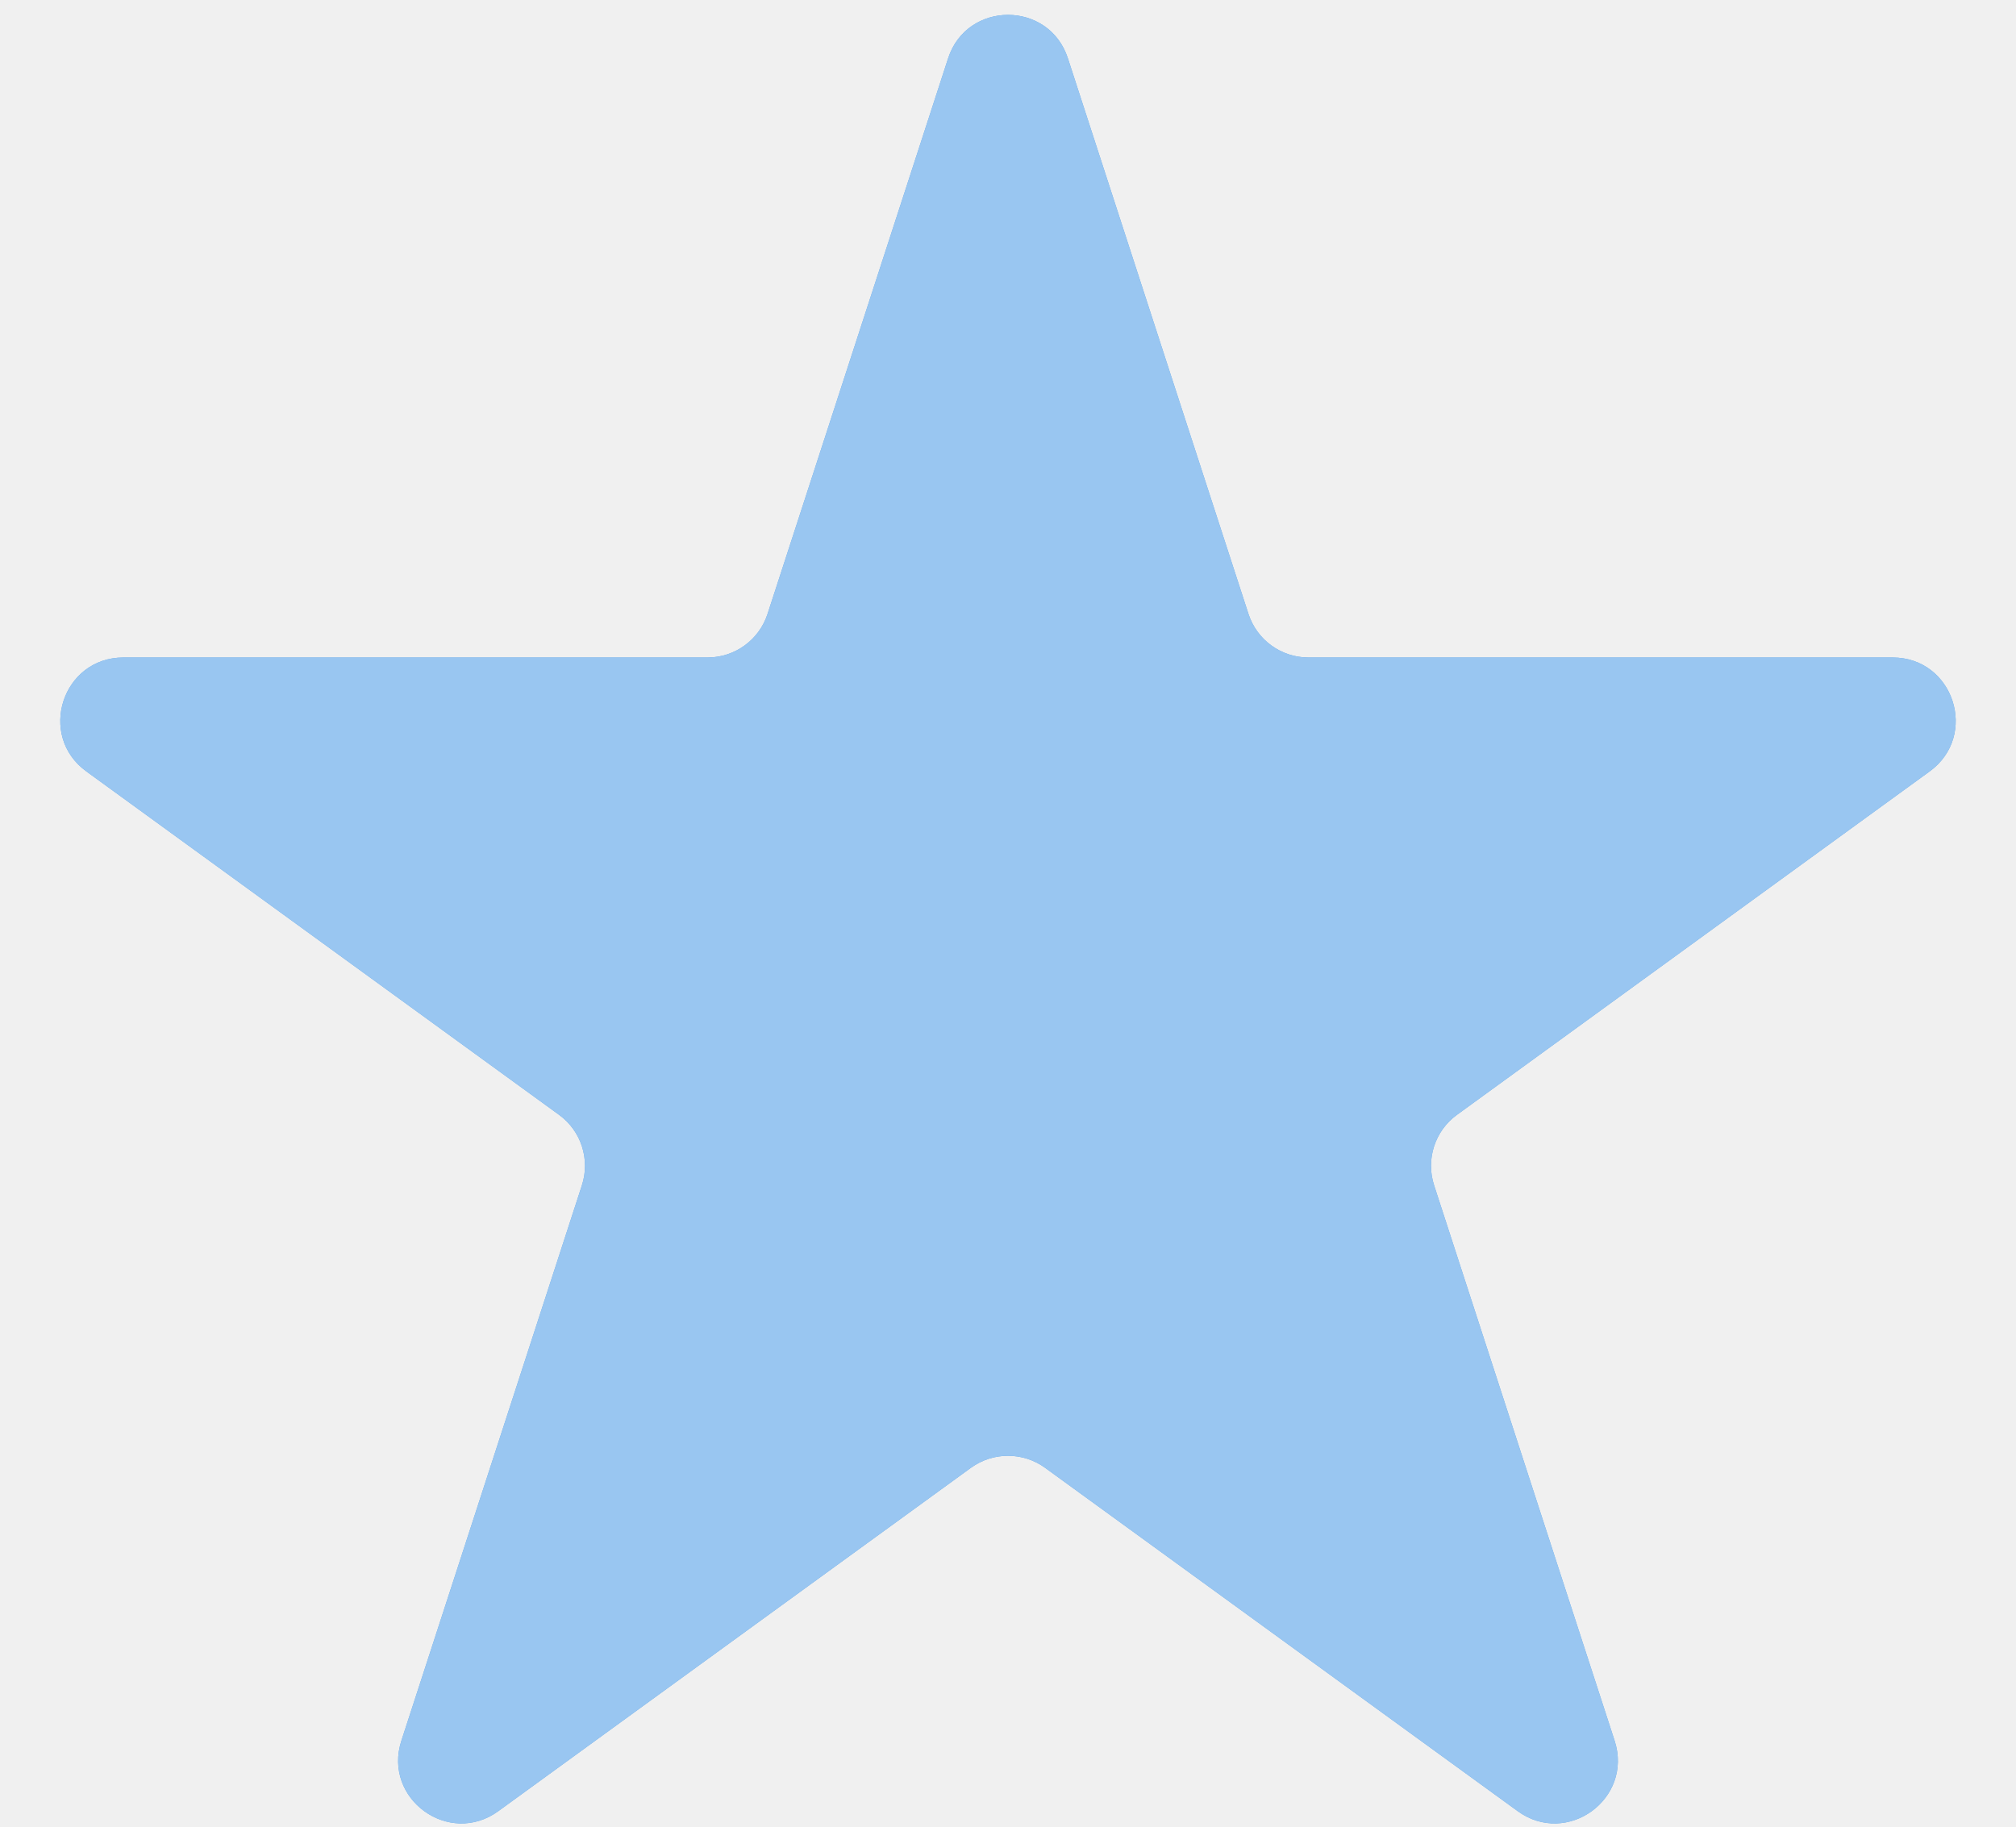
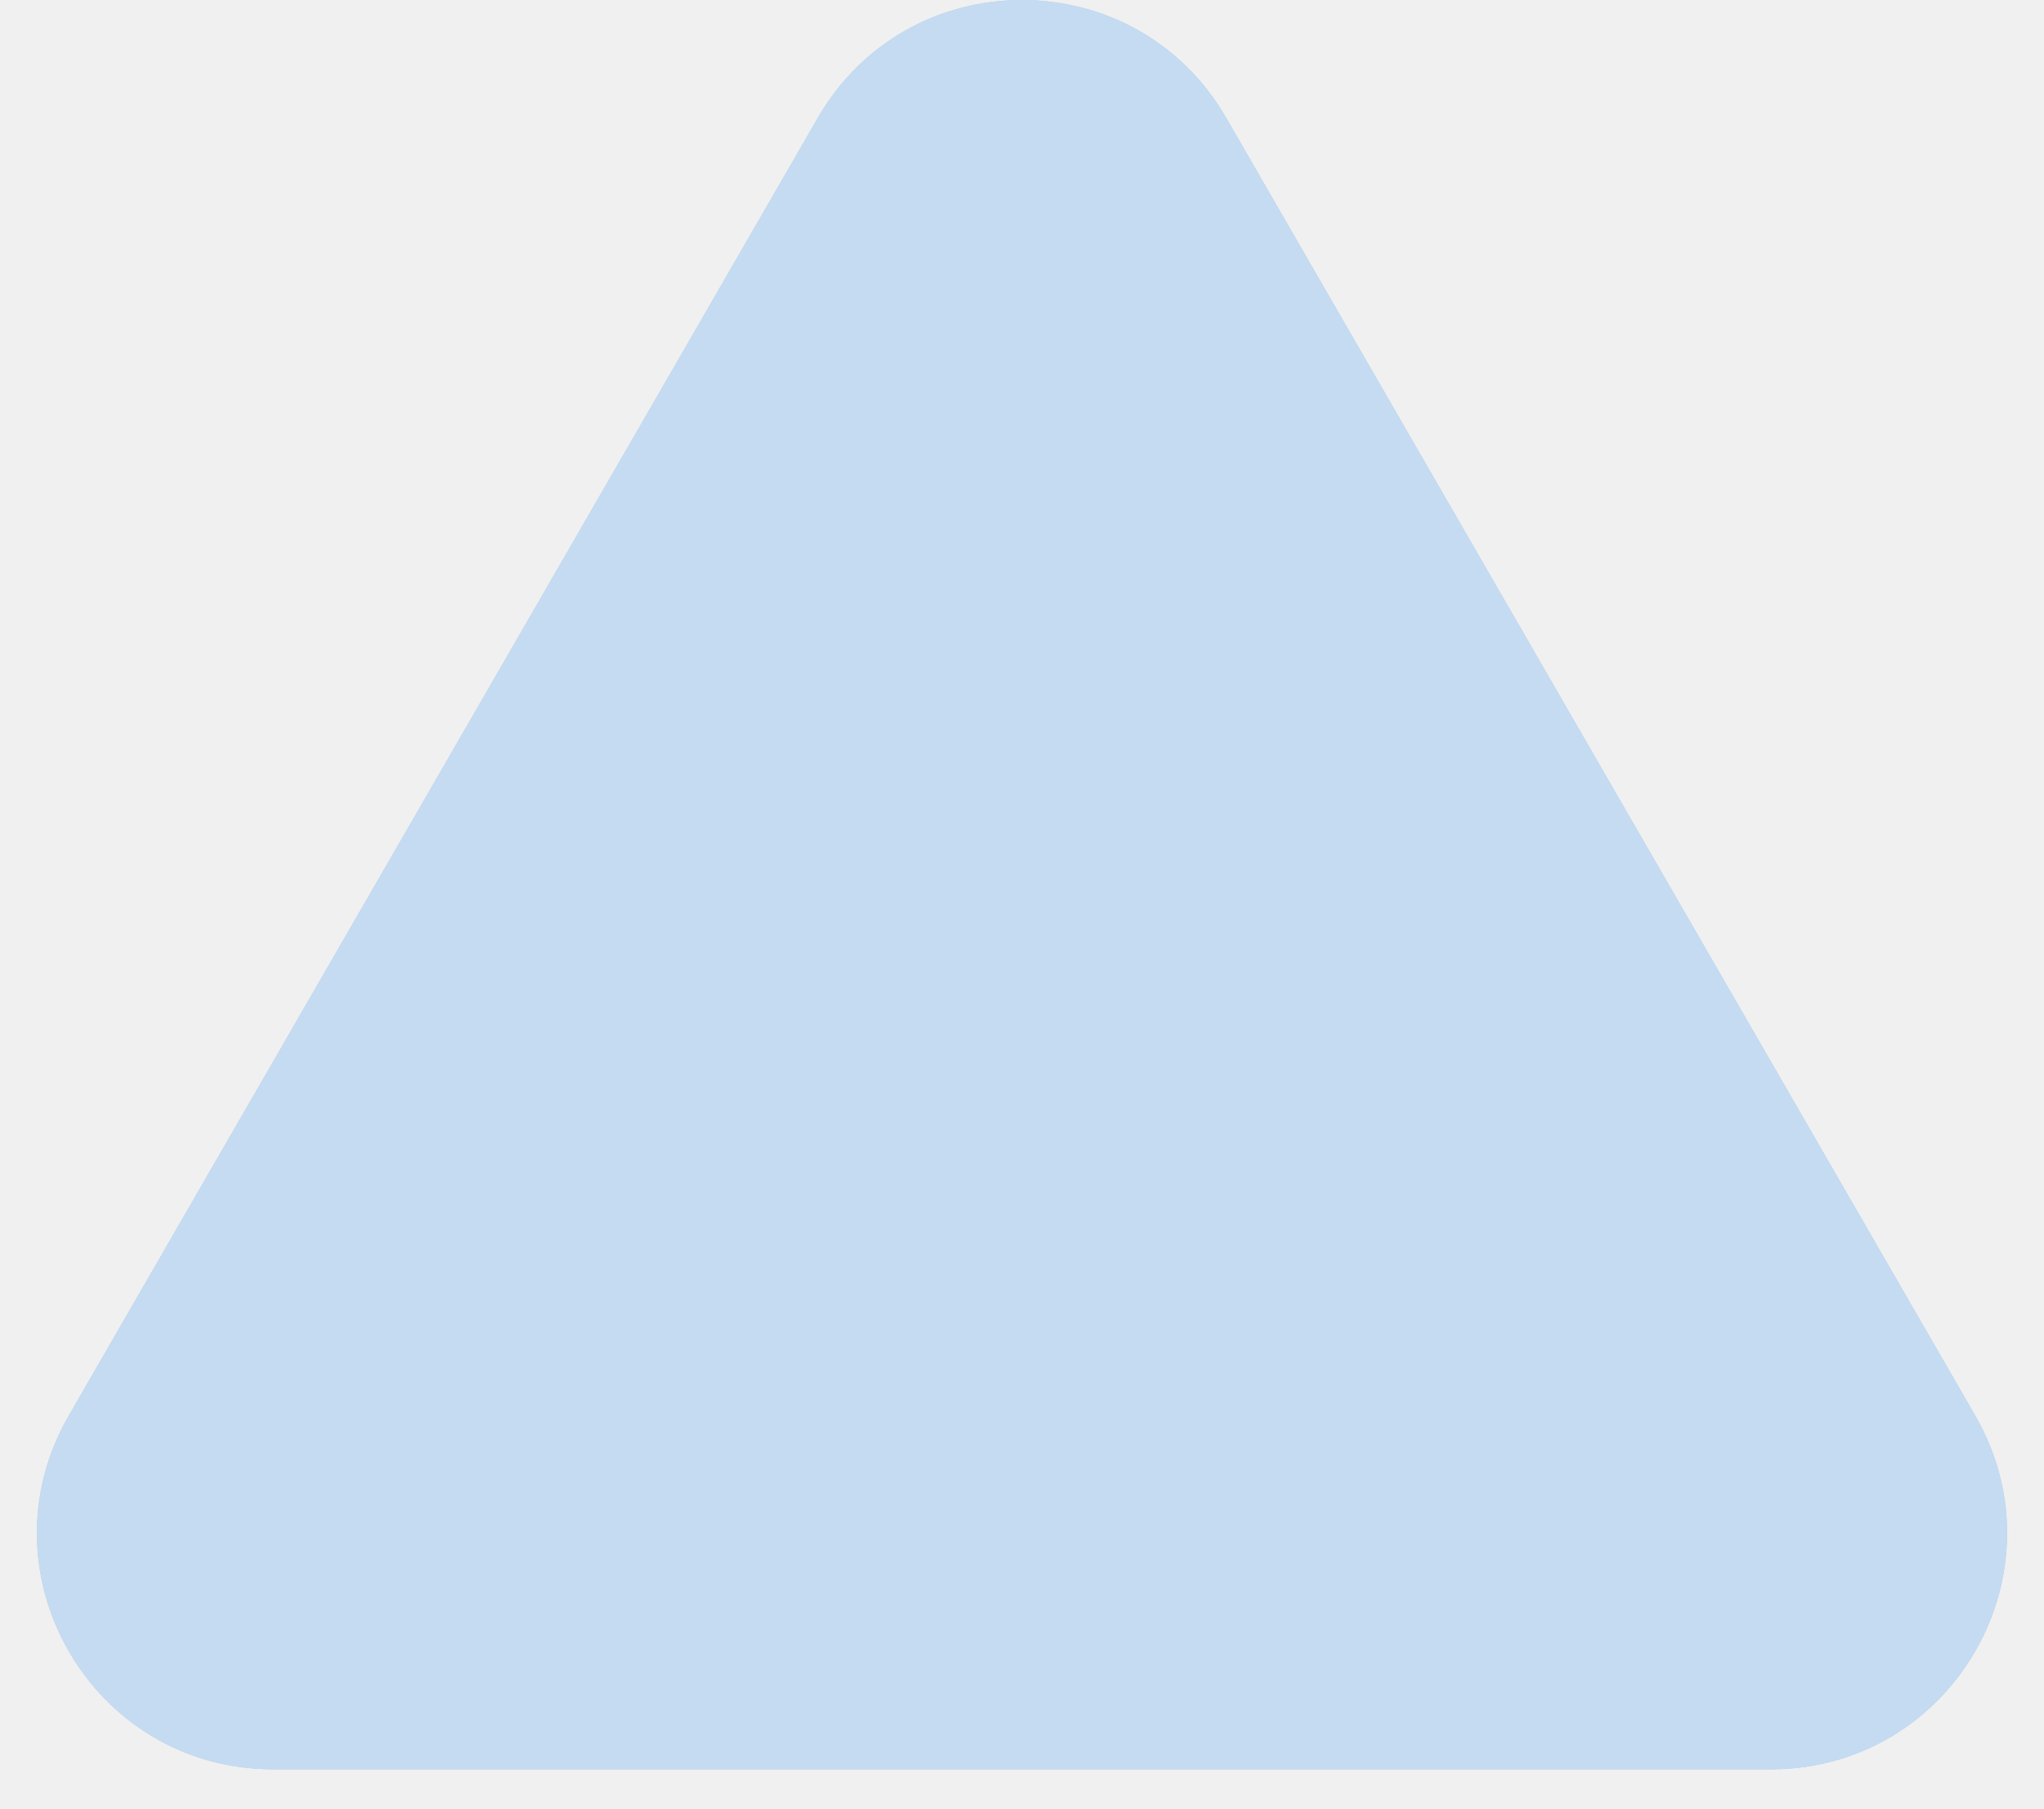
- <svg xmlns="http://www.w3.org/2000/svg" width="32" height="29" viewBox="0 0 32 29" fill="none">
-   <path d="M15.049 0.927C15.348 0.006 16.652 0.006 16.951 0.927L19.817 9.747C19.951 10.159 20.335 10.438 20.768 10.438H30.041C31.01 10.438 31.413 11.677 30.629 12.247L23.127 17.698C22.776 17.952 22.63 18.404 22.763 18.816L25.629 27.635C25.928 28.557 24.874 29.323 24.09 28.753L16.588 23.302C16.237 23.048 15.763 23.048 15.412 23.302L7.91 28.753C7.126 29.323 6.072 28.557 6.371 27.635L9.237 18.816C9.37 18.404 9.224 17.952 8.873 17.698L1.371 12.247C0.587 11.677 0.99 10.438 1.959 10.438H11.232C11.665 10.438 12.049 10.159 12.183 9.747L15.049 0.927Z" fill="#0071DC" />
-   <path d="M15.049 0.927C15.348 0.006 16.652 0.006 16.951 0.927L19.817 9.747C19.951 10.159 20.335 10.438 20.768 10.438H30.041C31.01 10.438 31.413 11.677 30.629 12.247L23.127 17.698C22.776 17.952 22.63 18.404 22.763 18.816L25.629 27.635C25.928 28.557 24.874 29.323 24.09 28.753L16.588 23.302C16.237 23.048 15.763 23.048 15.412 23.302L7.91 28.753C7.126 29.323 6.072 28.557 6.371 27.635L9.237 18.816C9.37 18.404 9.224 17.952 8.873 17.698L1.371 12.247C0.587 11.677 0.99 10.438 1.959 10.438H11.232C11.665 10.438 12.049 10.159 12.183 9.747L15.049 0.927Z" fill="white" fill-opacity="0.6" />
+ <svg xmlns="http://www.w3.org/2000/svg" width="26" height="23" viewBox="0 0 26 23" fill="none">
+   <g opacity="0.5">
+     <path d="M10.402 1.5C11.557 -0.5 14.443 -0.5 15.598 1.5L25.124 18C26.279 20 24.836 22.5 22.526 22.5H3.474C1.164 22.5 -0.279 20 0.876 18L10.402 1.5Z" fill="#0071DC" />
+     <path d="M10.402 1.5C11.557 -0.5 14.443 -0.5 15.598 1.5L25.124 18C26.279 20 24.836 22.5 22.526 22.5H3.474C1.164 22.5 -0.279 20 0.876 18L10.402 1.5Z" fill="white" fill-opacity="0.6" />
+   </g>
</svg>
